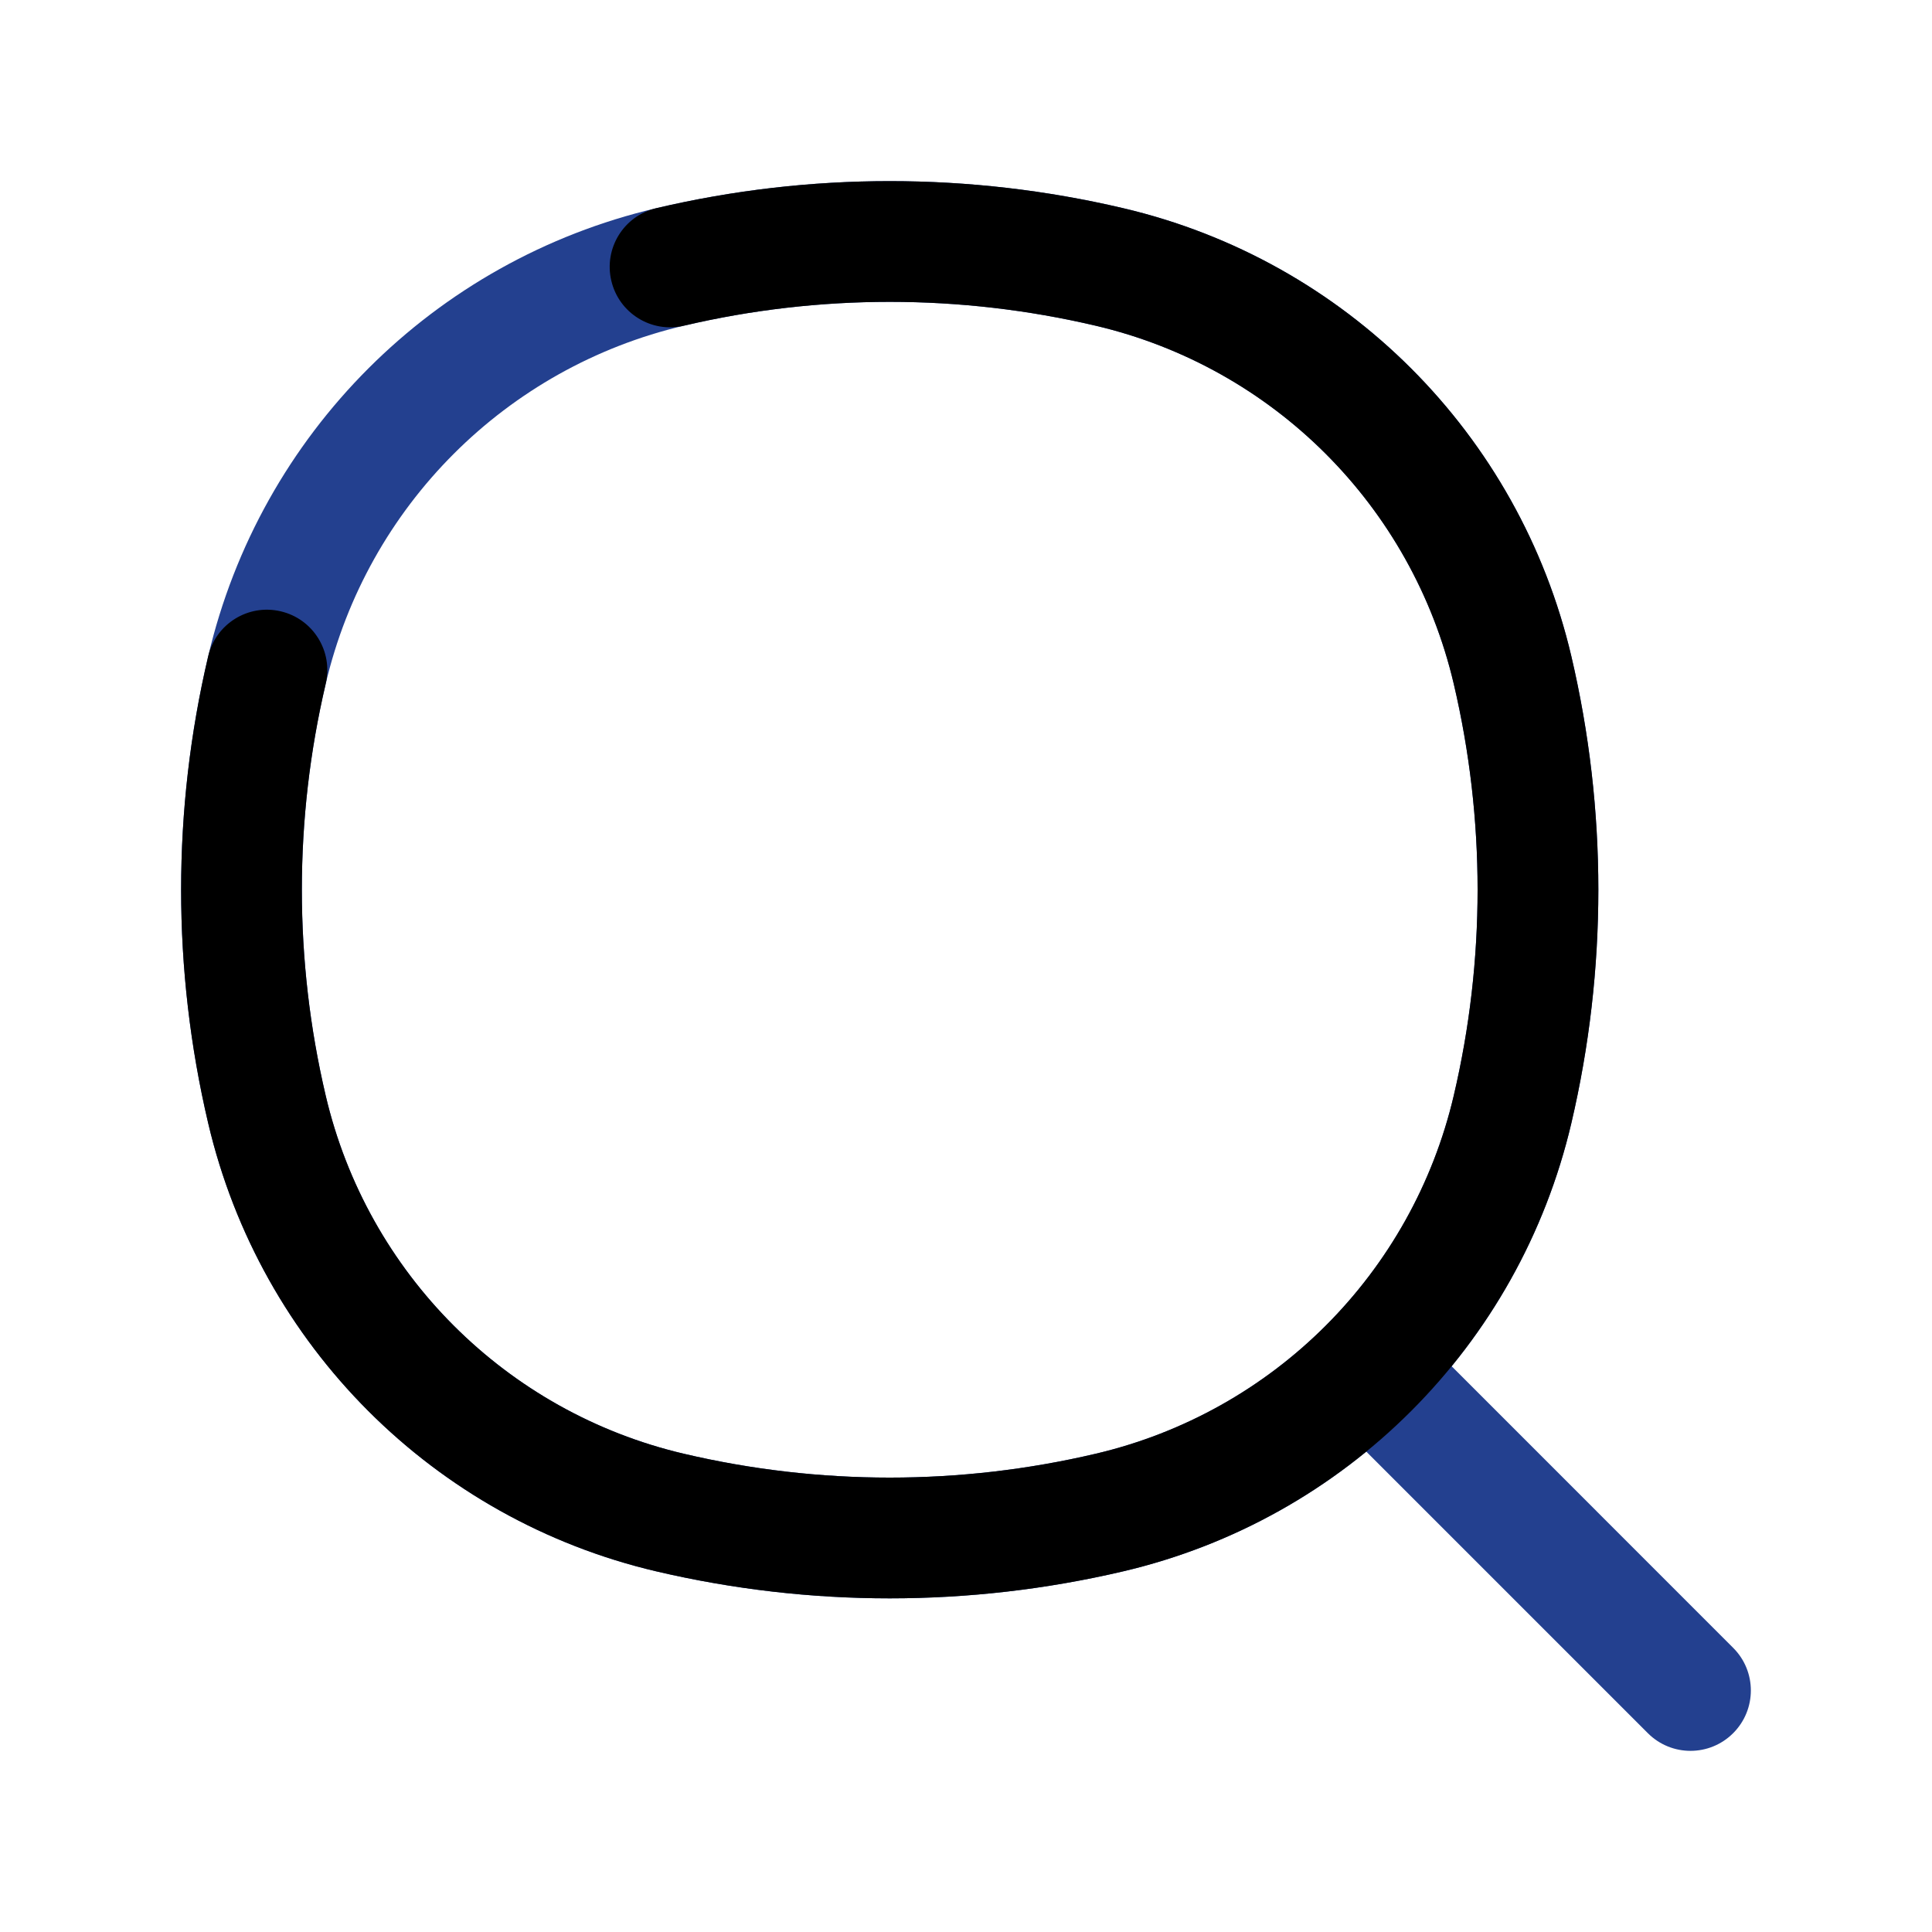
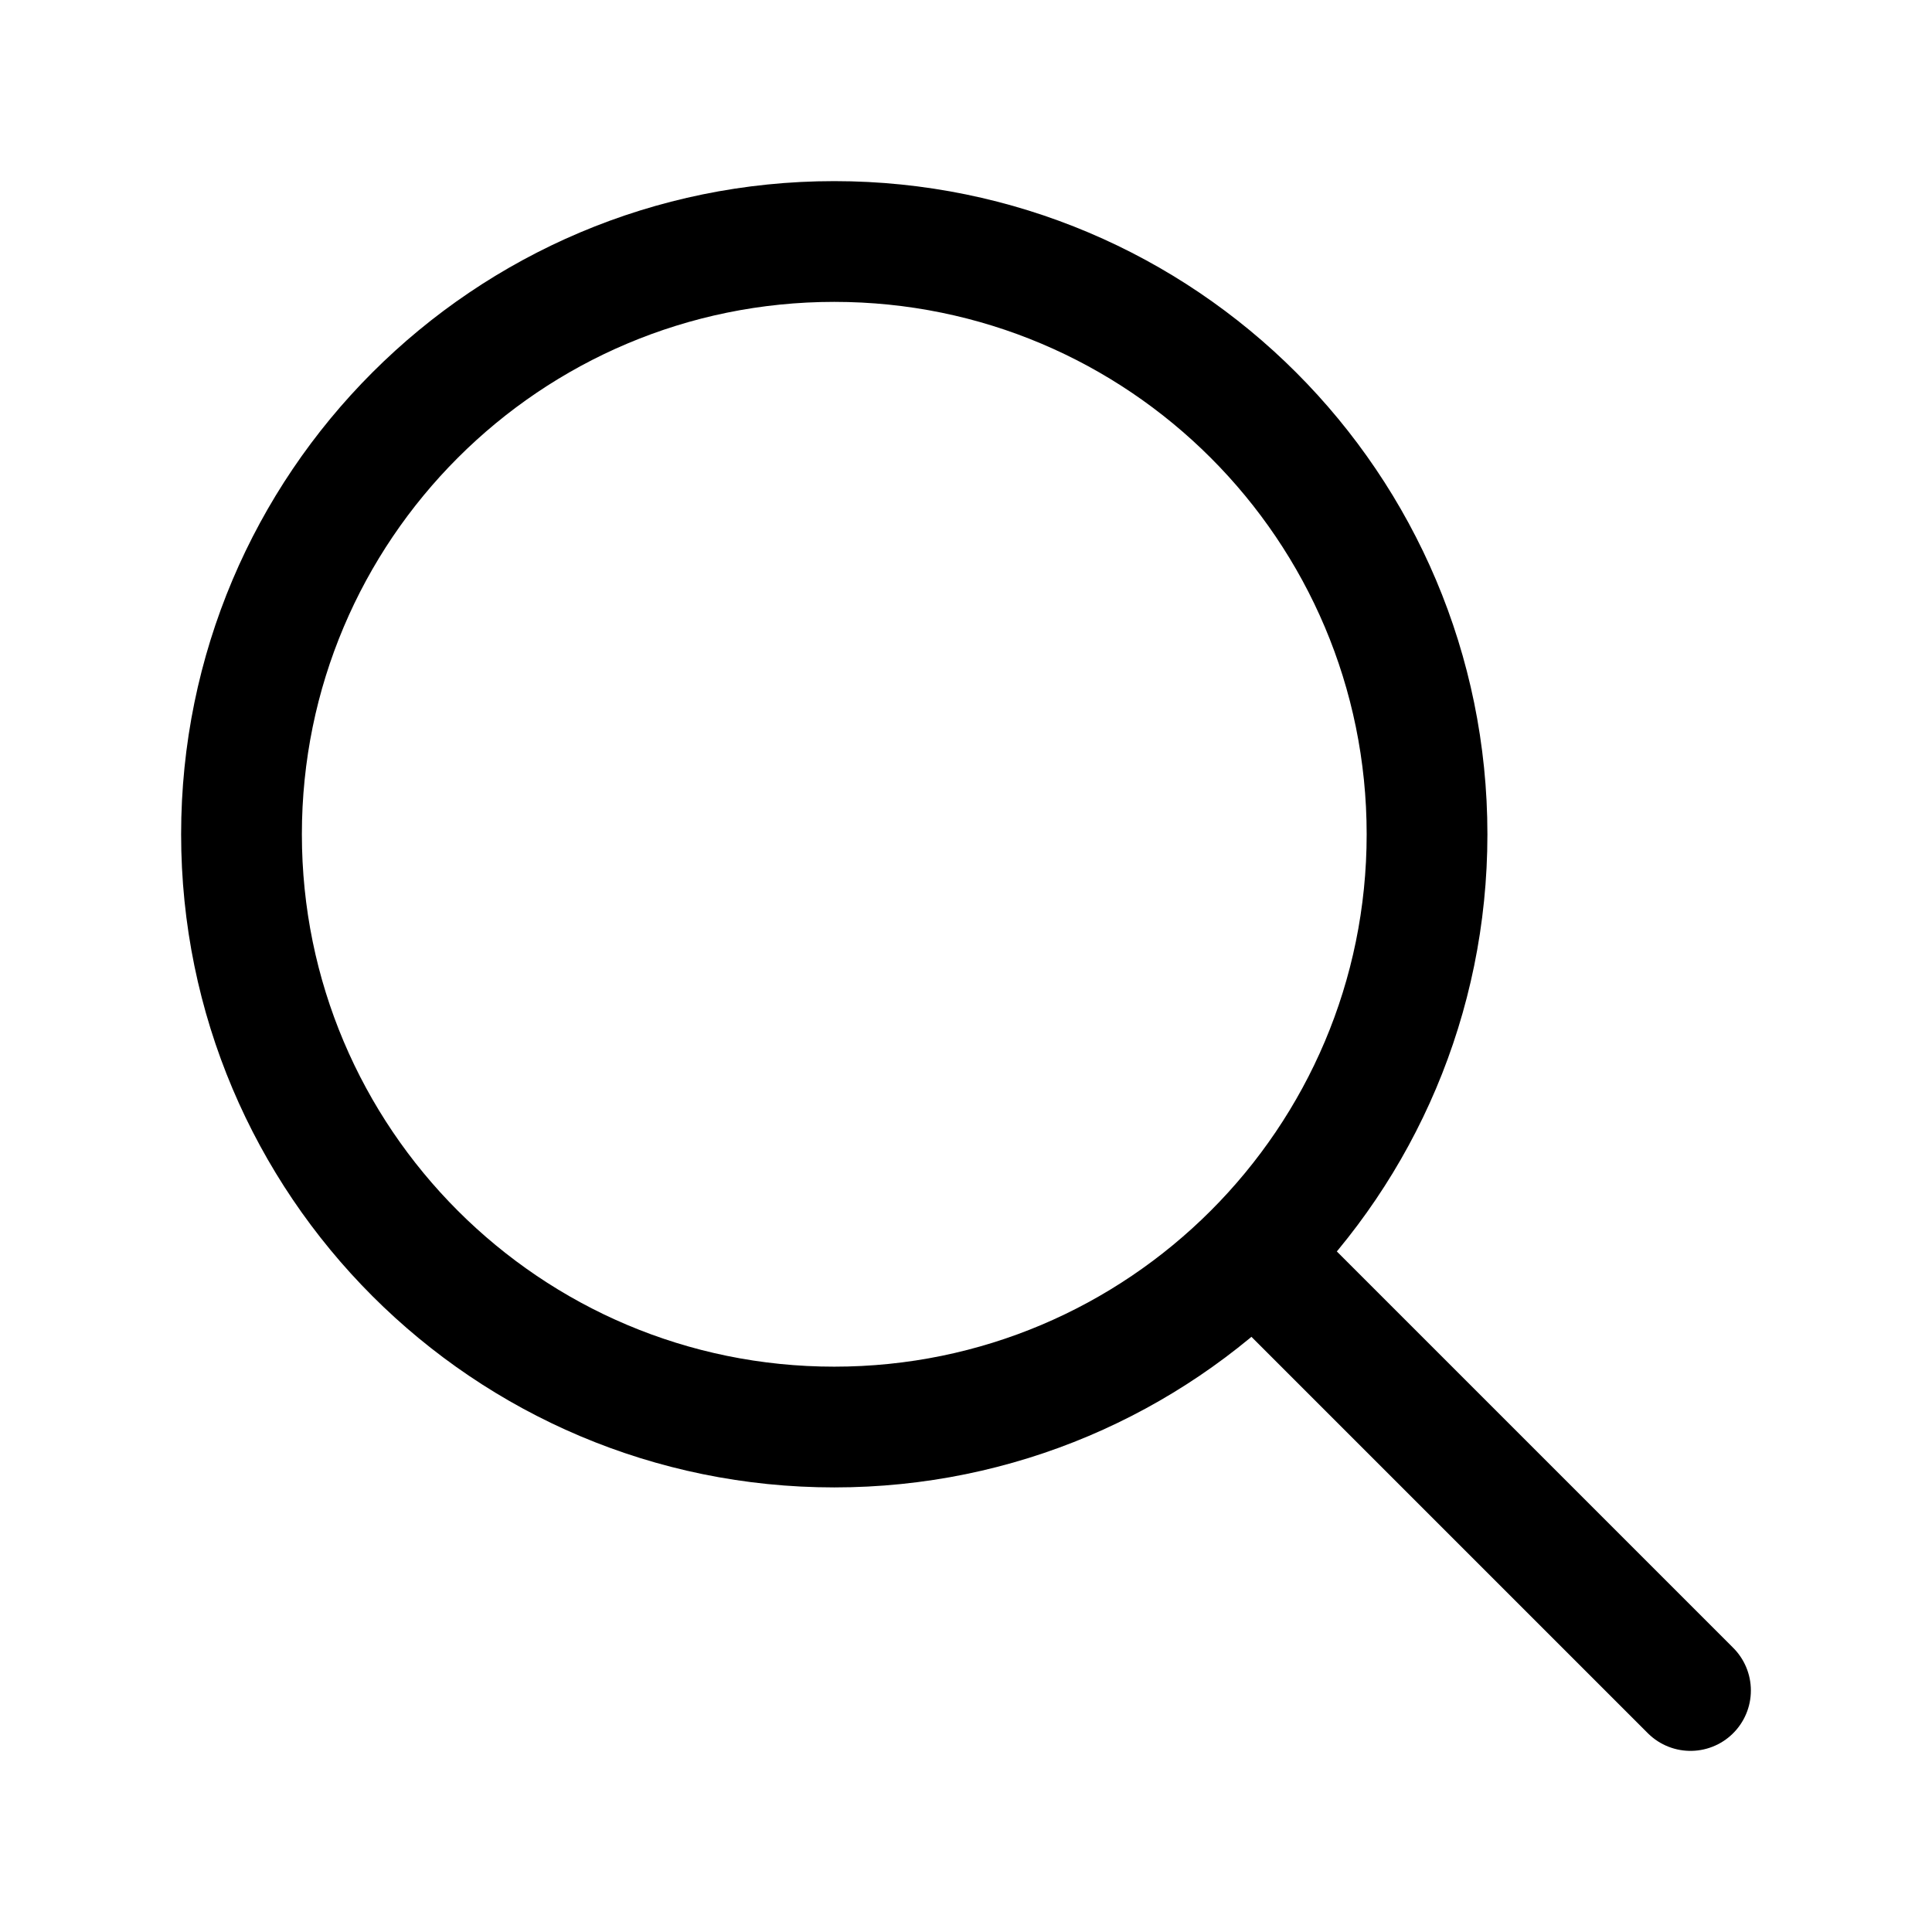
- <svg xmlns="http://www.w3.org/2000/svg" width="24" height="24" viewBox="0 0 24 24" fill="none">
-   <path d="M20.47 21.53C20.763 21.823 21.237 21.823 21.53 21.53C21.823 21.237 21.823 20.762 21.53 20.47L20.47 21.53ZM16.805 17.865L20.47 21.53L21.53 20.47L17.866 16.805L16.805 17.865Z" fill="#23408F" />
-   <path d="M3.316 13.781L4.046 13.61L3.316 13.781ZM3.316 8.324L4.046 8.495L3.316 8.324ZM18.789 8.324L19.52 8.153L18.789 8.324ZM18.789 13.781L18.059 13.61L18.789 13.781ZM13.781 18.789L13.61 18.059L13.781 18.789ZM8.324 18.789L8.153 19.52L8.324 18.789ZM8.324 3.316L8.153 2.586L8.324 3.316ZM13.781 3.316L13.952 2.586L13.781 3.316ZM4.046 13.61C3.651 11.928 3.651 10.177 4.046 8.495L2.586 8.153C2.138 10.06 2.138 12.045 2.586 13.952L4.046 13.61ZM18.059 8.495C18.454 10.177 18.454 11.928 18.059 13.61L19.52 13.952C19.967 12.045 19.967 10.06 19.52 8.153L18.059 8.495ZM13.61 18.059C11.928 18.454 10.177 18.454 8.495 18.059L8.153 19.52C10.06 19.967 12.045 19.967 13.952 19.52L13.61 18.059ZM8.495 4.046C10.177 3.651 11.928 3.651 13.61 4.046L13.952 2.586C12.045 2.138 10.06 2.138 8.153 2.586L8.495 4.046ZM8.495 18.059C6.288 17.541 4.564 15.818 4.046 13.61L2.586 13.952C3.234 16.715 5.39 18.872 8.153 19.52L8.495 18.059ZM13.952 19.52C16.715 18.872 18.872 16.715 19.52 13.952L18.059 13.61C17.541 15.818 15.818 17.541 13.61 18.059L13.952 19.52ZM13.61 4.046C15.818 4.564 17.541 6.288 18.059 8.495L19.52 8.153C18.872 5.39 16.715 3.234 13.952 2.586L13.61 4.046ZM8.153 2.586C5.39 3.234 3.234 5.39 2.586 8.153L4.046 8.495C4.564 6.288 6.288 4.564 8.495 4.046L8.153 2.586Z" fill="#23408F" />
-   <path d="M3.316 13.781L4.046 13.61L3.316 13.781ZM4.046 8.495C4.141 8.092 3.89 7.688 3.487 7.594C3.084 7.499 2.68 7.749 2.586 8.153L4.046 8.495ZM18.789 8.324L19.52 8.153L18.789 8.324ZM18.789 13.781L18.059 13.61L18.789 13.781ZM13.781 18.789L13.61 18.059L13.781 18.789ZM8.324 18.789L8.153 19.52L8.324 18.789ZM8.153 2.586C7.749 2.68 7.499 3.084 7.594 3.487C7.688 3.89 8.092 4.141 8.495 4.046L8.153 2.586ZM13.781 3.316L13.952 2.586L13.781 3.316ZM4.046 13.61C3.651 11.928 3.651 10.177 4.046 8.495L2.586 8.153C2.138 10.06 2.138 12.045 2.586 13.952L4.046 13.61ZM18.059 8.495C18.454 10.177 18.454 11.928 18.059 13.61L19.52 13.952C19.967 12.045 19.967 10.06 19.52 8.153L18.059 8.495ZM13.61 18.059C11.928 18.454 10.177 18.454 8.495 18.059L8.153 19.52C10.06 19.967 12.045 19.967 13.952 19.52L13.61 18.059ZM8.495 4.046C10.177 3.651 11.928 3.651 13.61 4.046L13.952 2.586C12.045 2.138 10.06 2.138 8.153 2.586L8.495 4.046ZM8.495 18.059C6.288 17.541 4.564 15.818 4.046 13.61L2.586 13.952C3.234 16.715 5.39 18.872 8.153 19.52L8.495 18.059ZM13.952 19.52C16.715 18.872 18.872 16.715 19.52 13.952L18.059 13.61C17.541 15.818 15.818 17.541 13.61 18.059L13.952 19.52ZM13.61 4.046C15.818 4.564 17.541 6.288 18.059 8.495L19.52 8.153C18.872 5.39 16.715 3.234 13.952 2.586L13.61 4.046Z" fill="black" />
+ <svg xmlns="http://www.w3.org/2000/svg" class="ionicon" viewBox="0 0 512 512">
+   <path d="M221.09 64a157.09 157.09 0 10157.09 157.09A157.1 157.1 0 00221.09 64z" fill="none" stroke="#000000" stroke-miterlimit="10" stroke-width="32" />
+   <path fill="none" stroke="#000000" stroke-linecap="round" stroke-miterlimit="10" stroke-width="32" d="M338.29 338.29L448 448" />
</svg>
